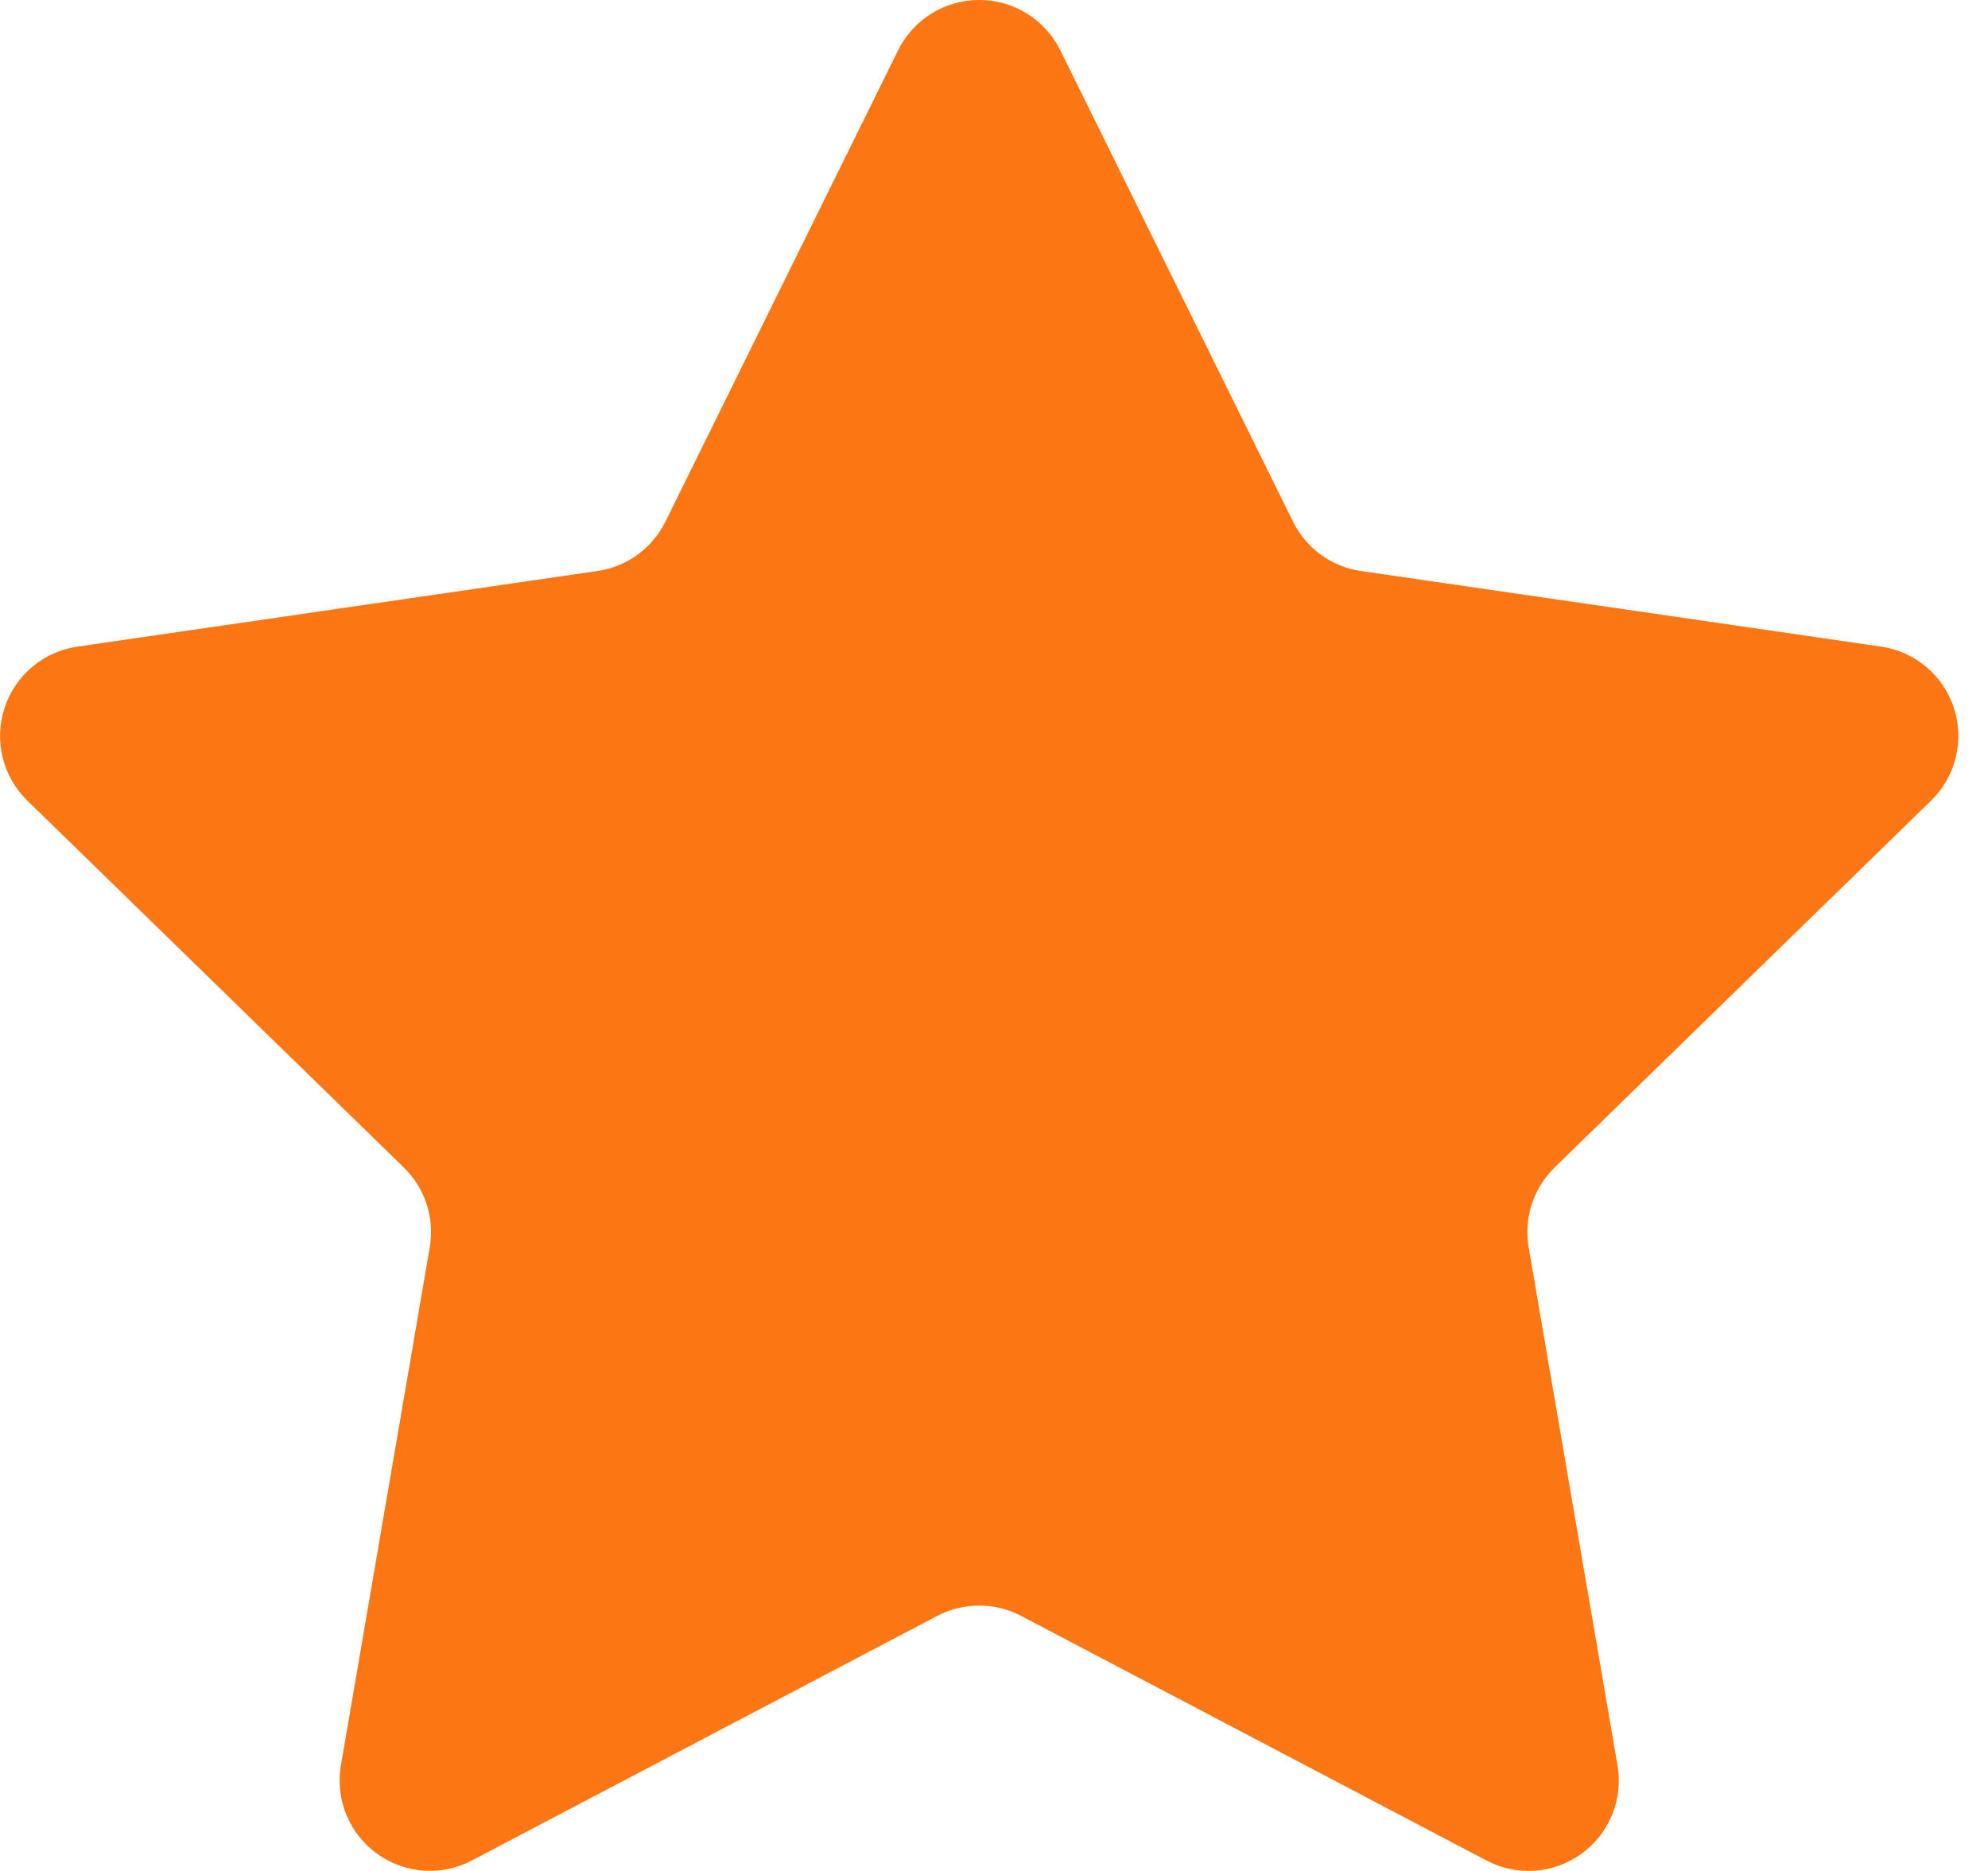
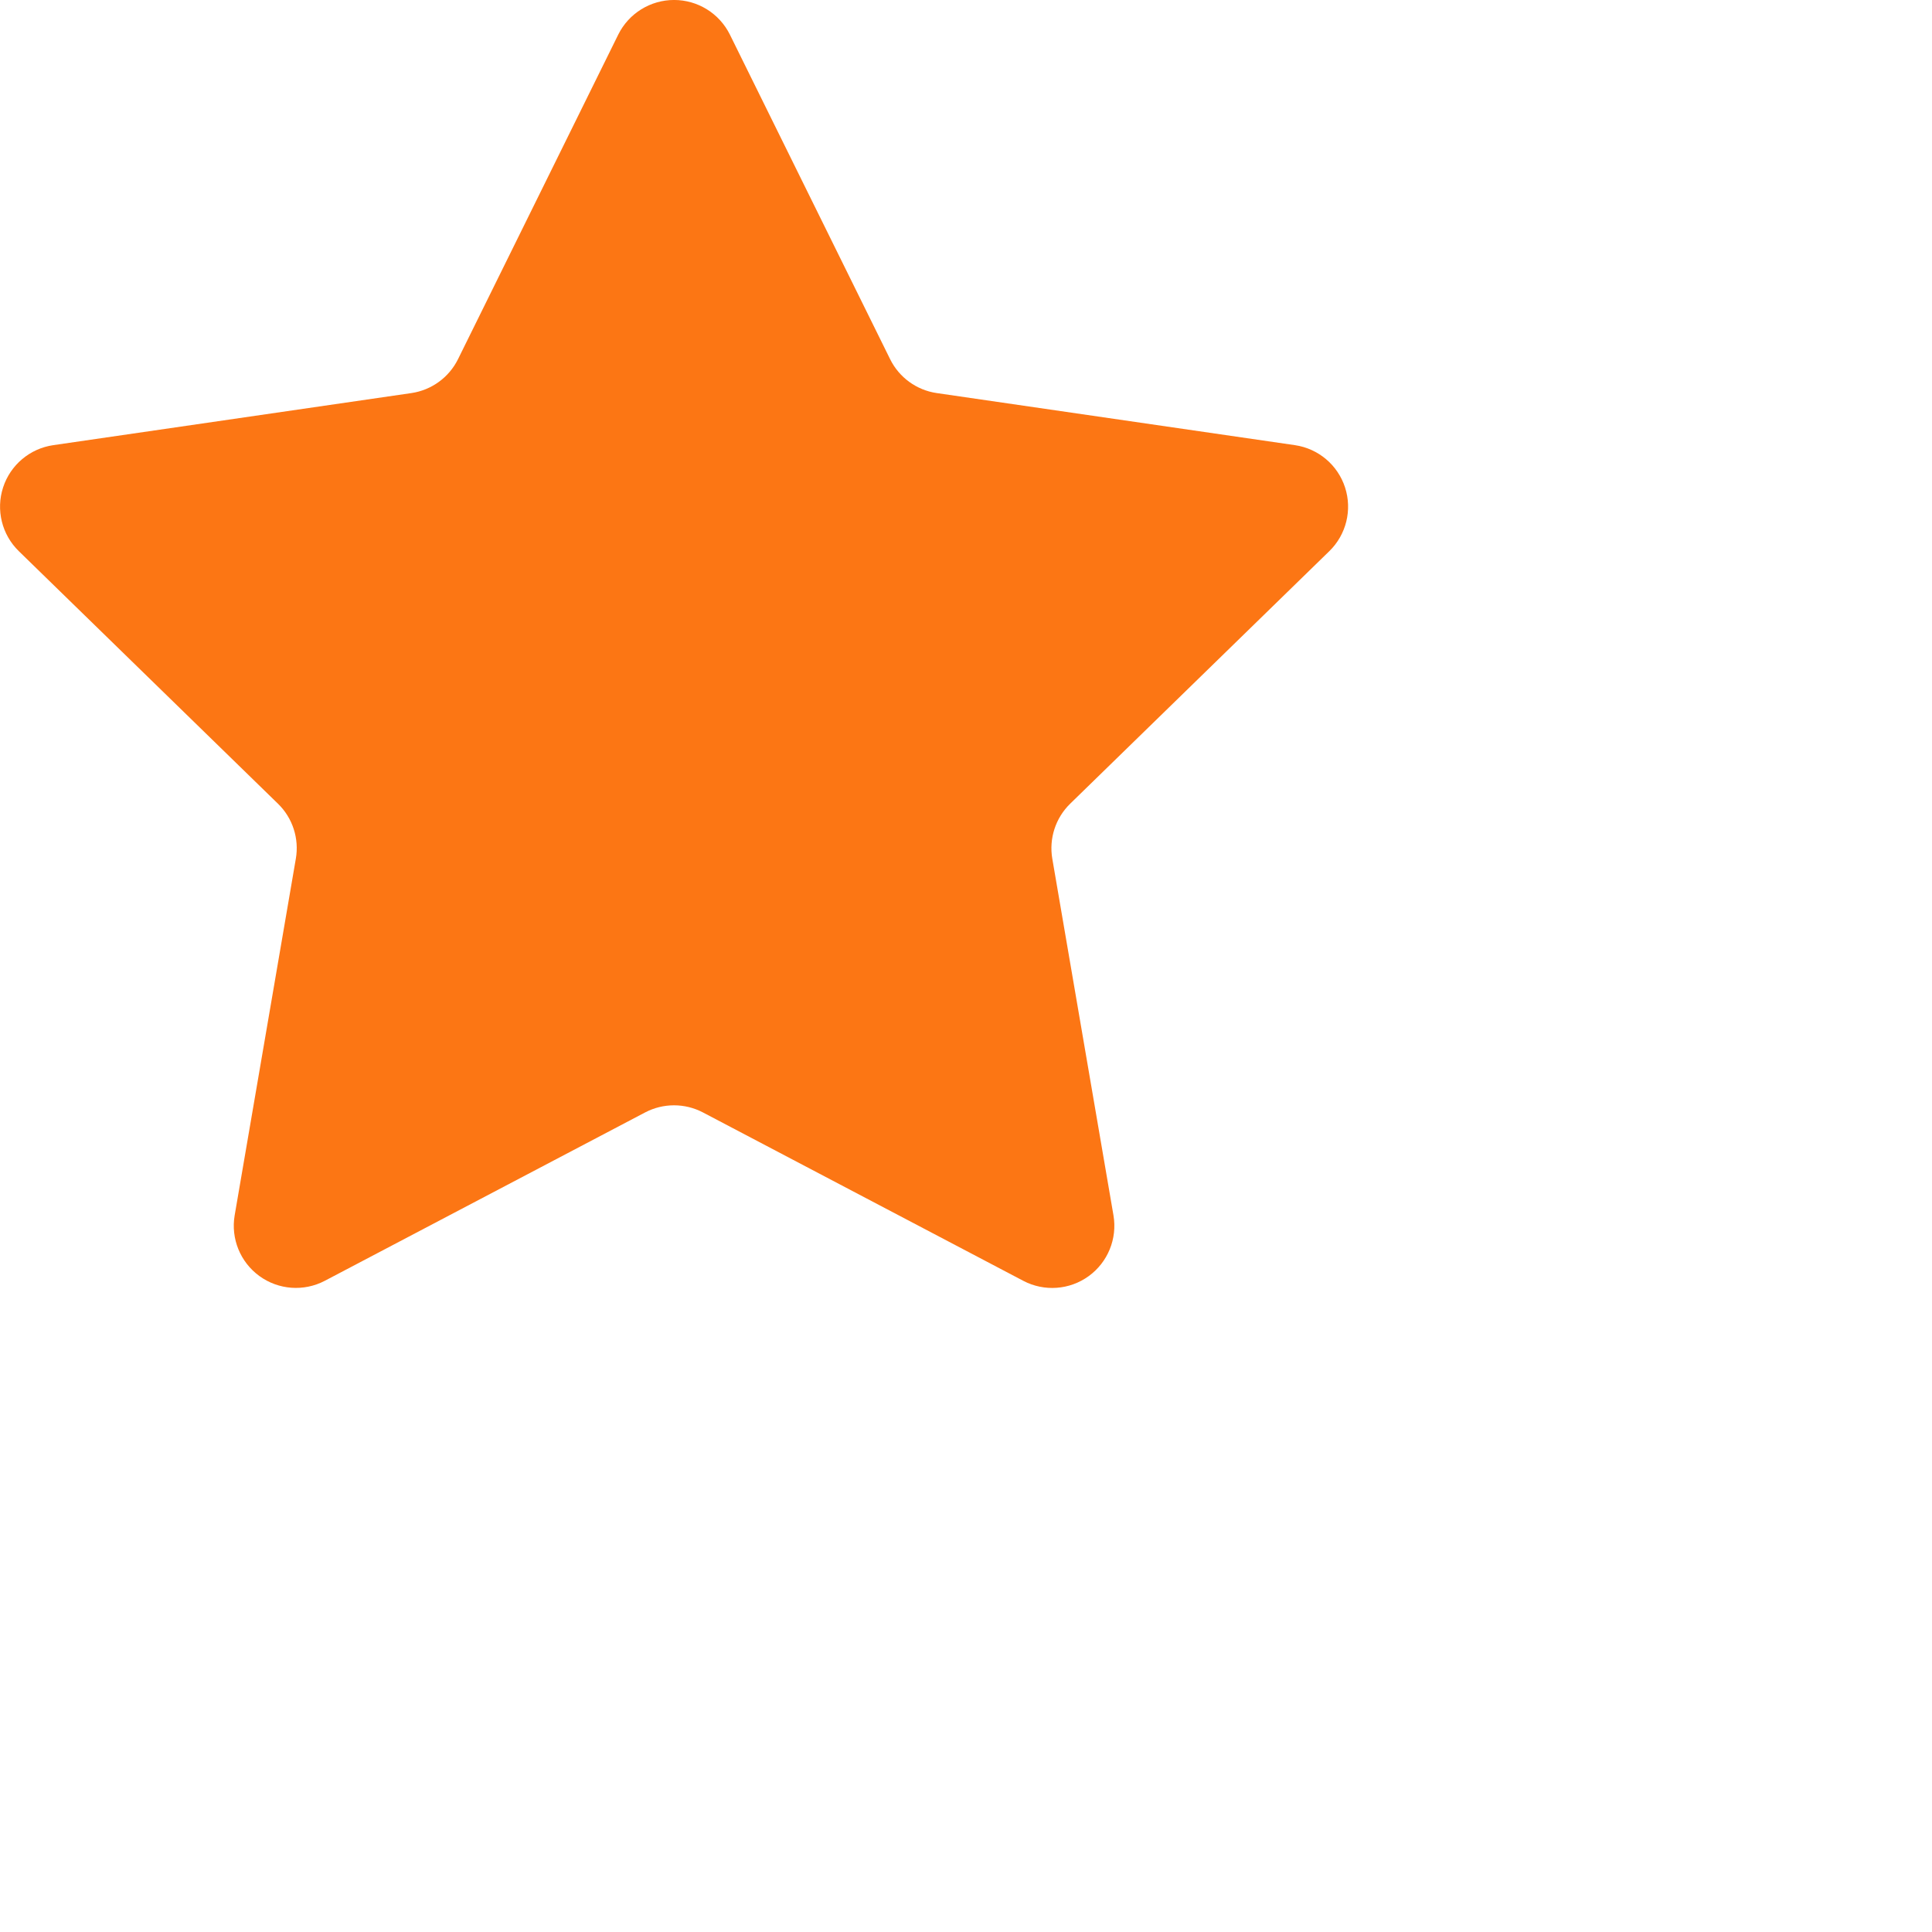
- <svg xmlns="http://www.w3.org/2000/svg" width="17" height="16">
+ <svg xmlns="http://www.w3.org/2000/svg" width="24" height="24">
  <path d="m9.067.43 1.99 4.031c.112.228.33.386.58.422l4.45.647a.772.772 0 0 1 .427 1.316l-3.22 3.138a.773.773 0 0 0-.222.683l.76 4.431a.772.772 0 0 1-1.12.813l-3.98-2.092a.773.773 0 0 0-.718 0l-3.98 2.092a.772.772 0 0 1-1.119-.813l.76-4.431a.77.77 0 0 0-.222-.683L.233 6.846A.772.772 0 0 1 .661 5.53l4.449-.647a.772.772 0 0 0 .58-.422L7.68.43a.774.774 0 0 1 1.387 0Z" fill="#FC7614" />
</svg>
